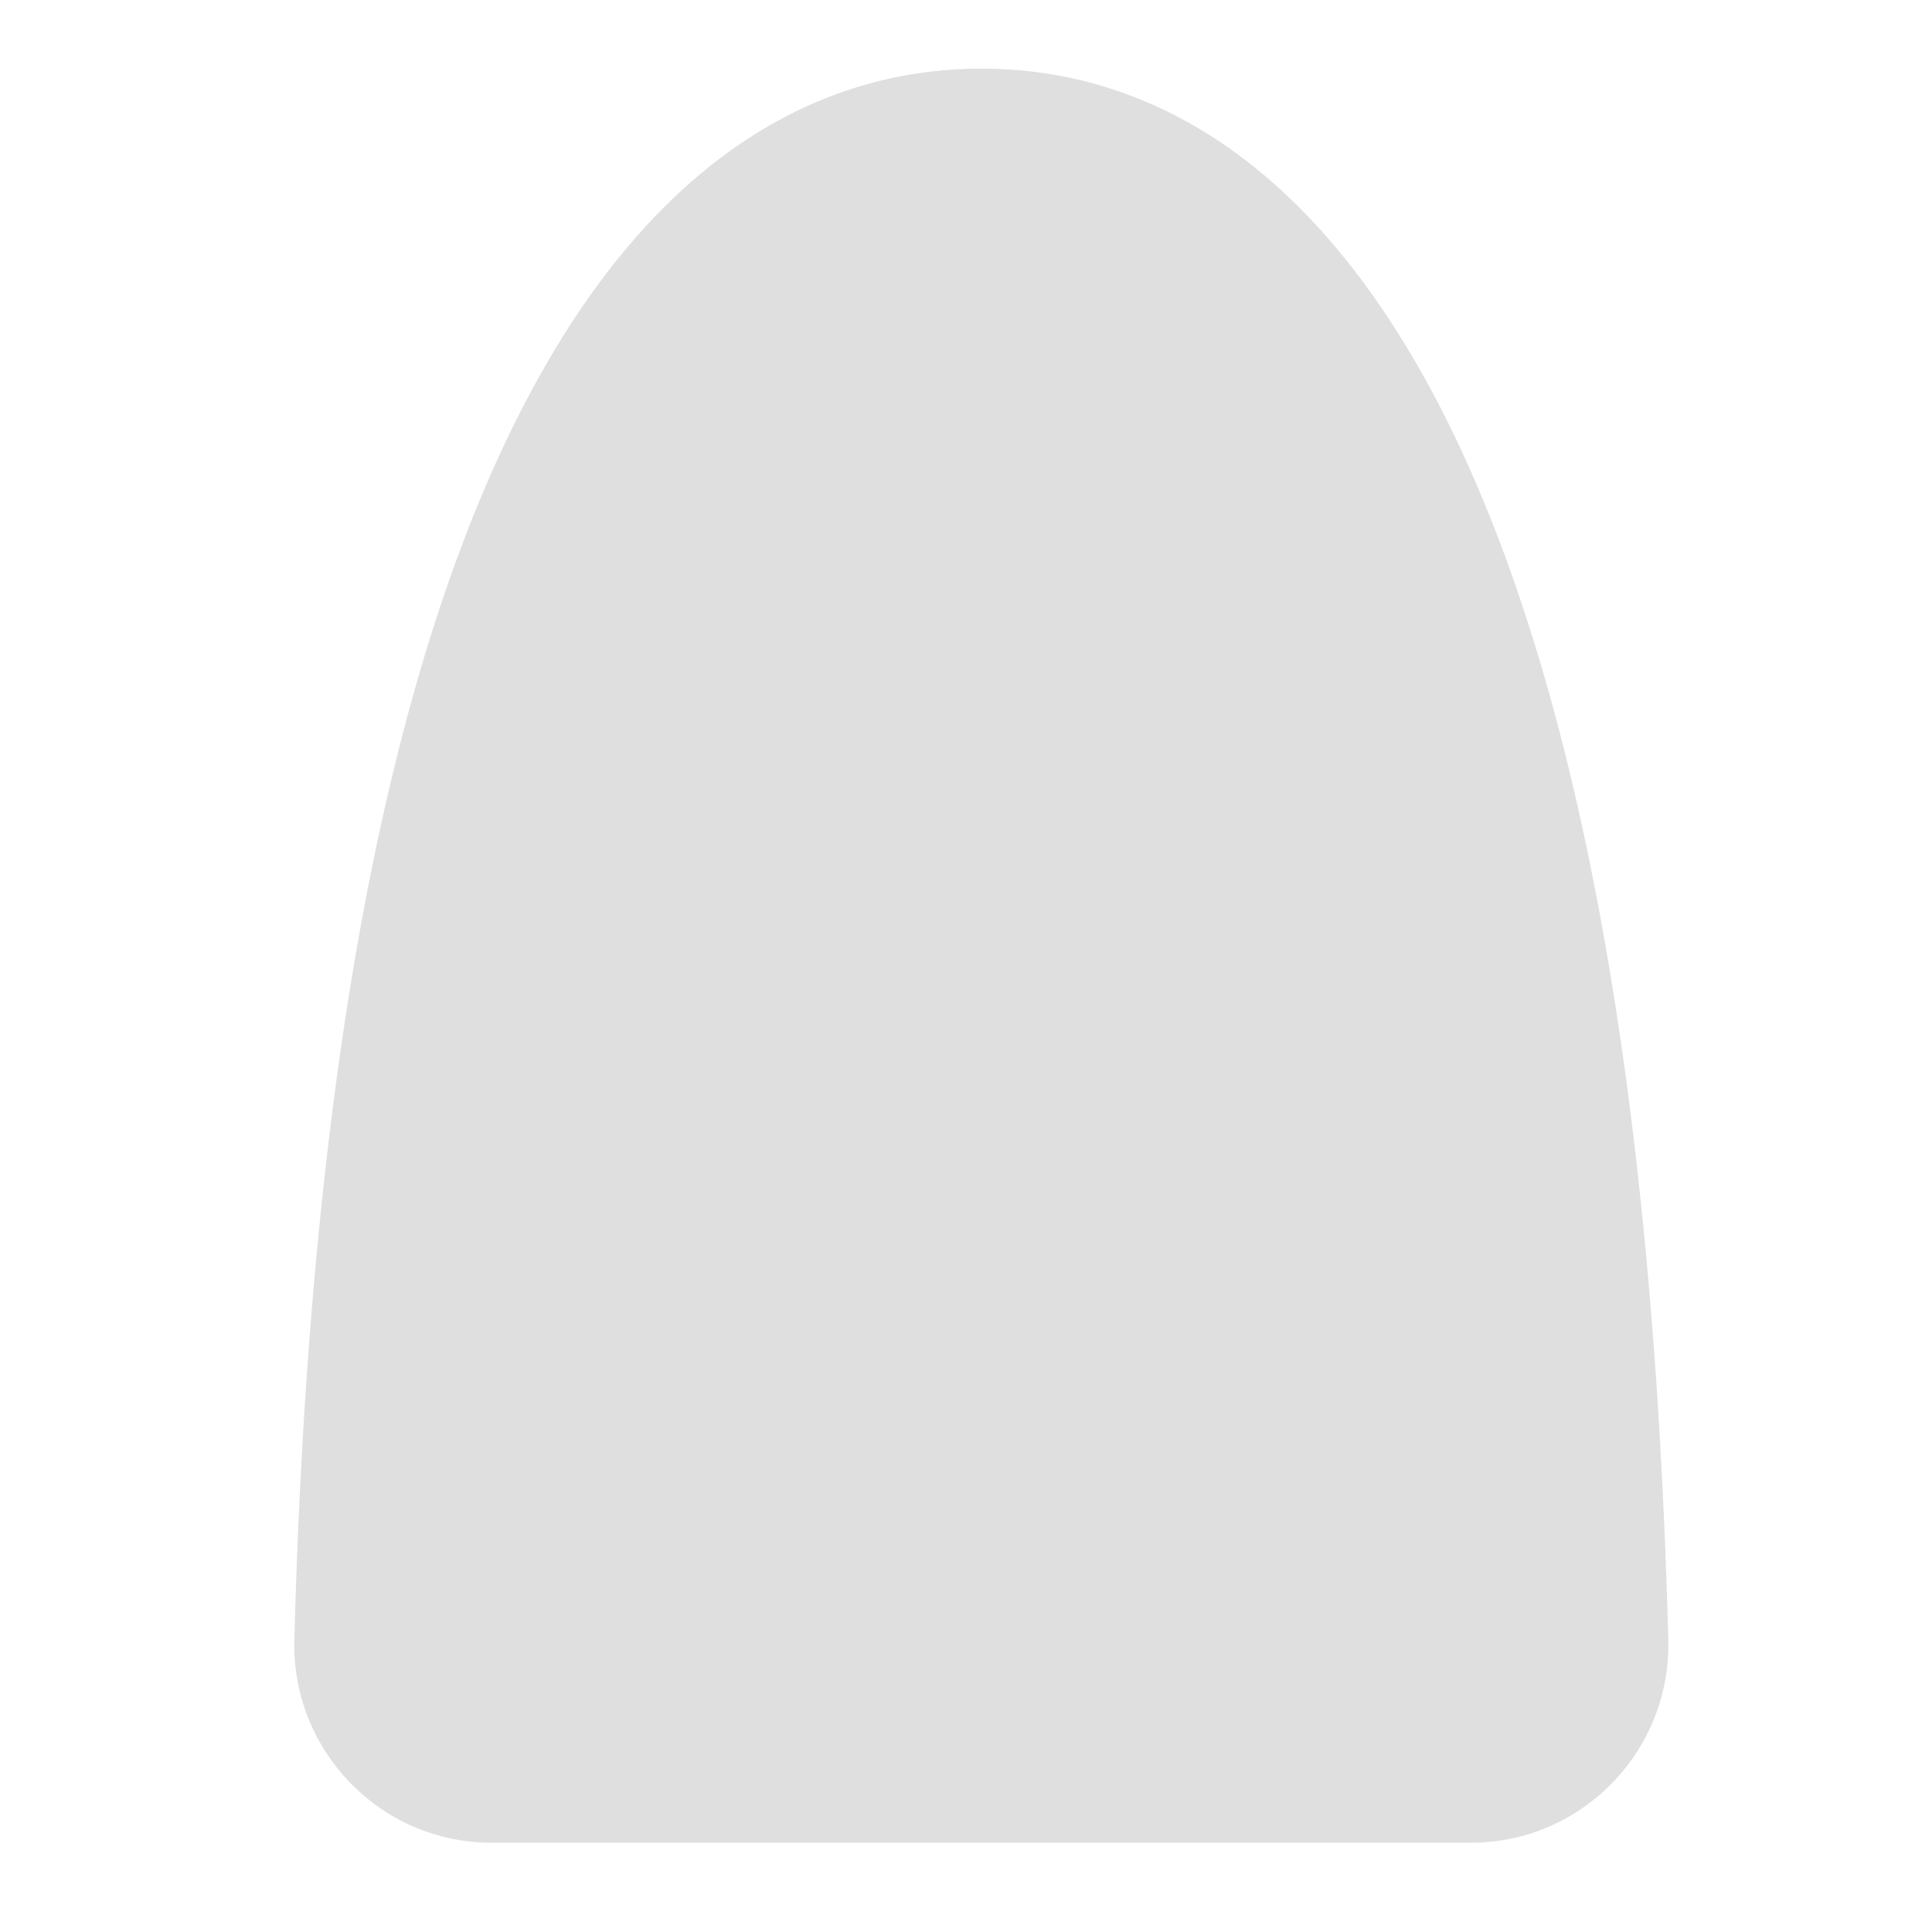
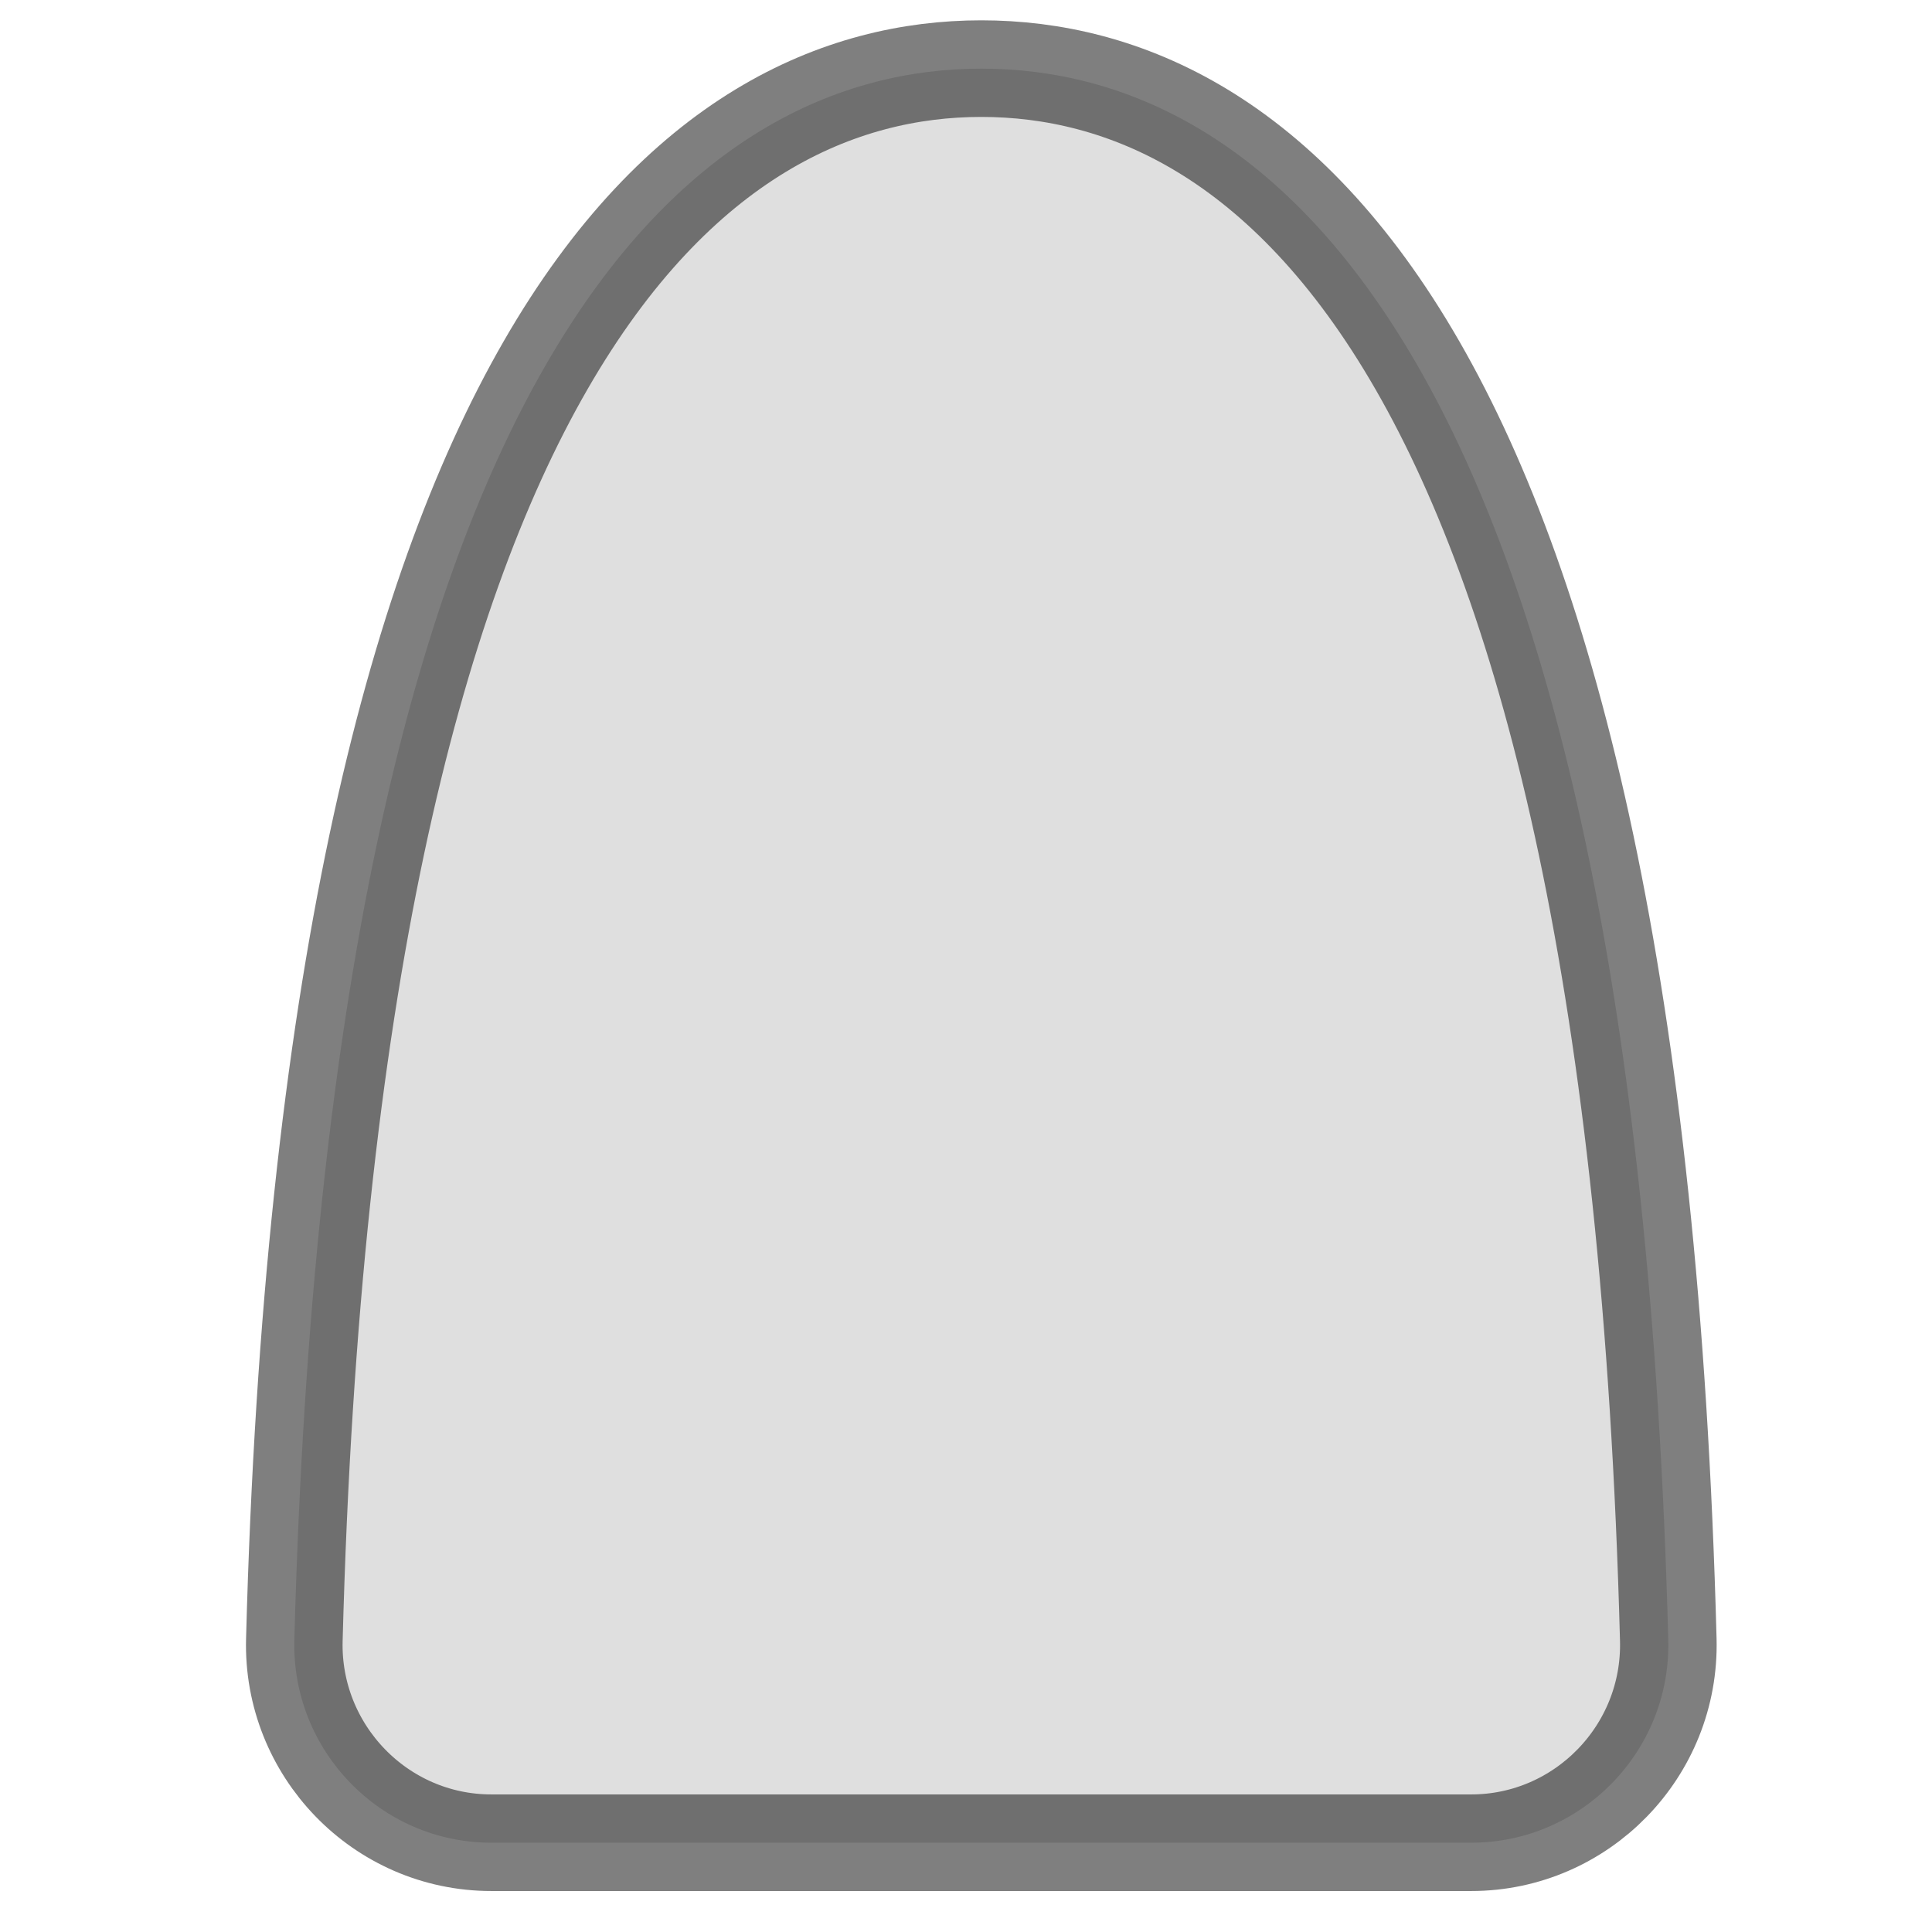
<svg xmlns="http://www.w3.org/2000/svg" viewBox="0 0 48 48" version="1.1" id="svg1" width="48" height="48">
  <defs id="defs1" />
-   <path d="m 24.38,1.705 c 7.003,0 16.211,6.661 17.068,39.033 0.073,2.767 -2.155,5.044 -4.897,5.044 H 12.21 c -2.767,0 -4.971,-2.302 -4.897,-5.044 C 8.17,8.366 17.402,1.705 24.38,1.705 Z" fill="#dfdfdf" id="path1" style="stroke-width:2.449" />
+   <path d="m 24.38,1.705 c 7.003,0 16.211,6.661 17.068,39.033 0.073,2.767 -2.155,5.044 -4.897,5.044 H 12.21 c -2.767,0 -4.971,-2.302 -4.897,-5.044 C 8.17,8.366 17.402,1.705 24.38,1.705 Z" fill="#dfdfdf" id="path1" style="stroke-width:2.4;stroke:#000000;stroke-opacity:0.5;stroke-dasharray:none" />
</svg>
